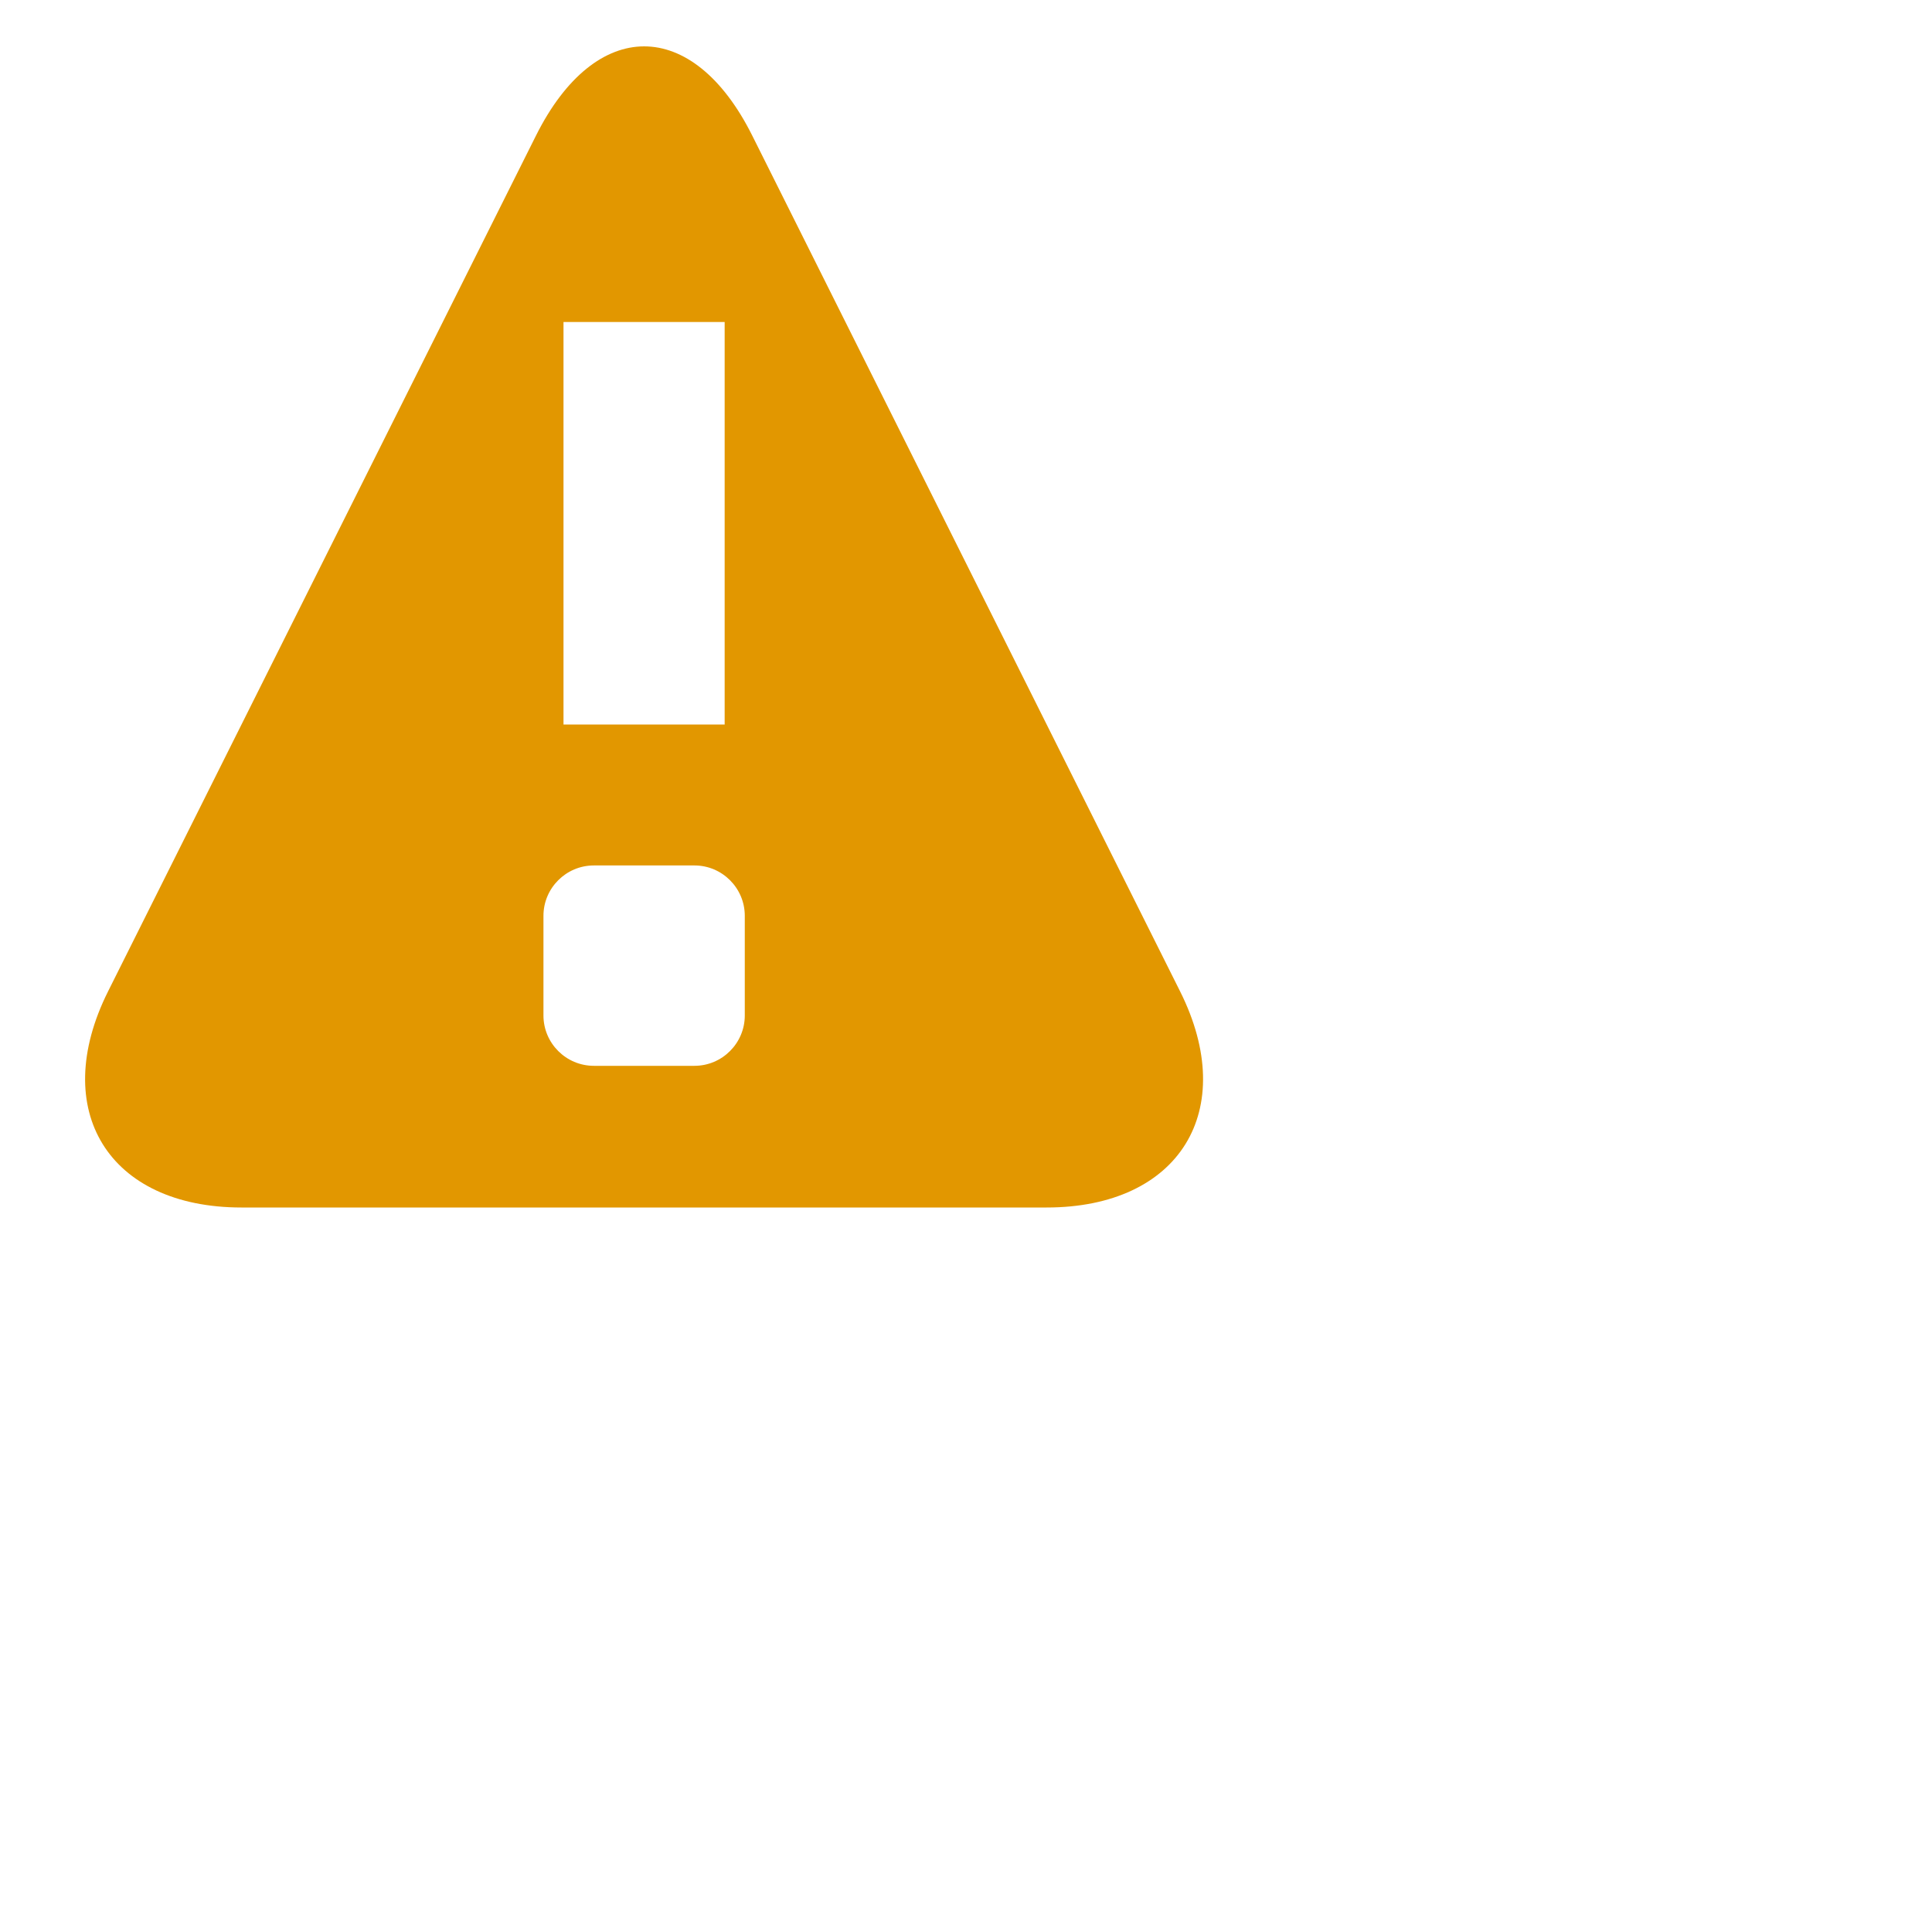
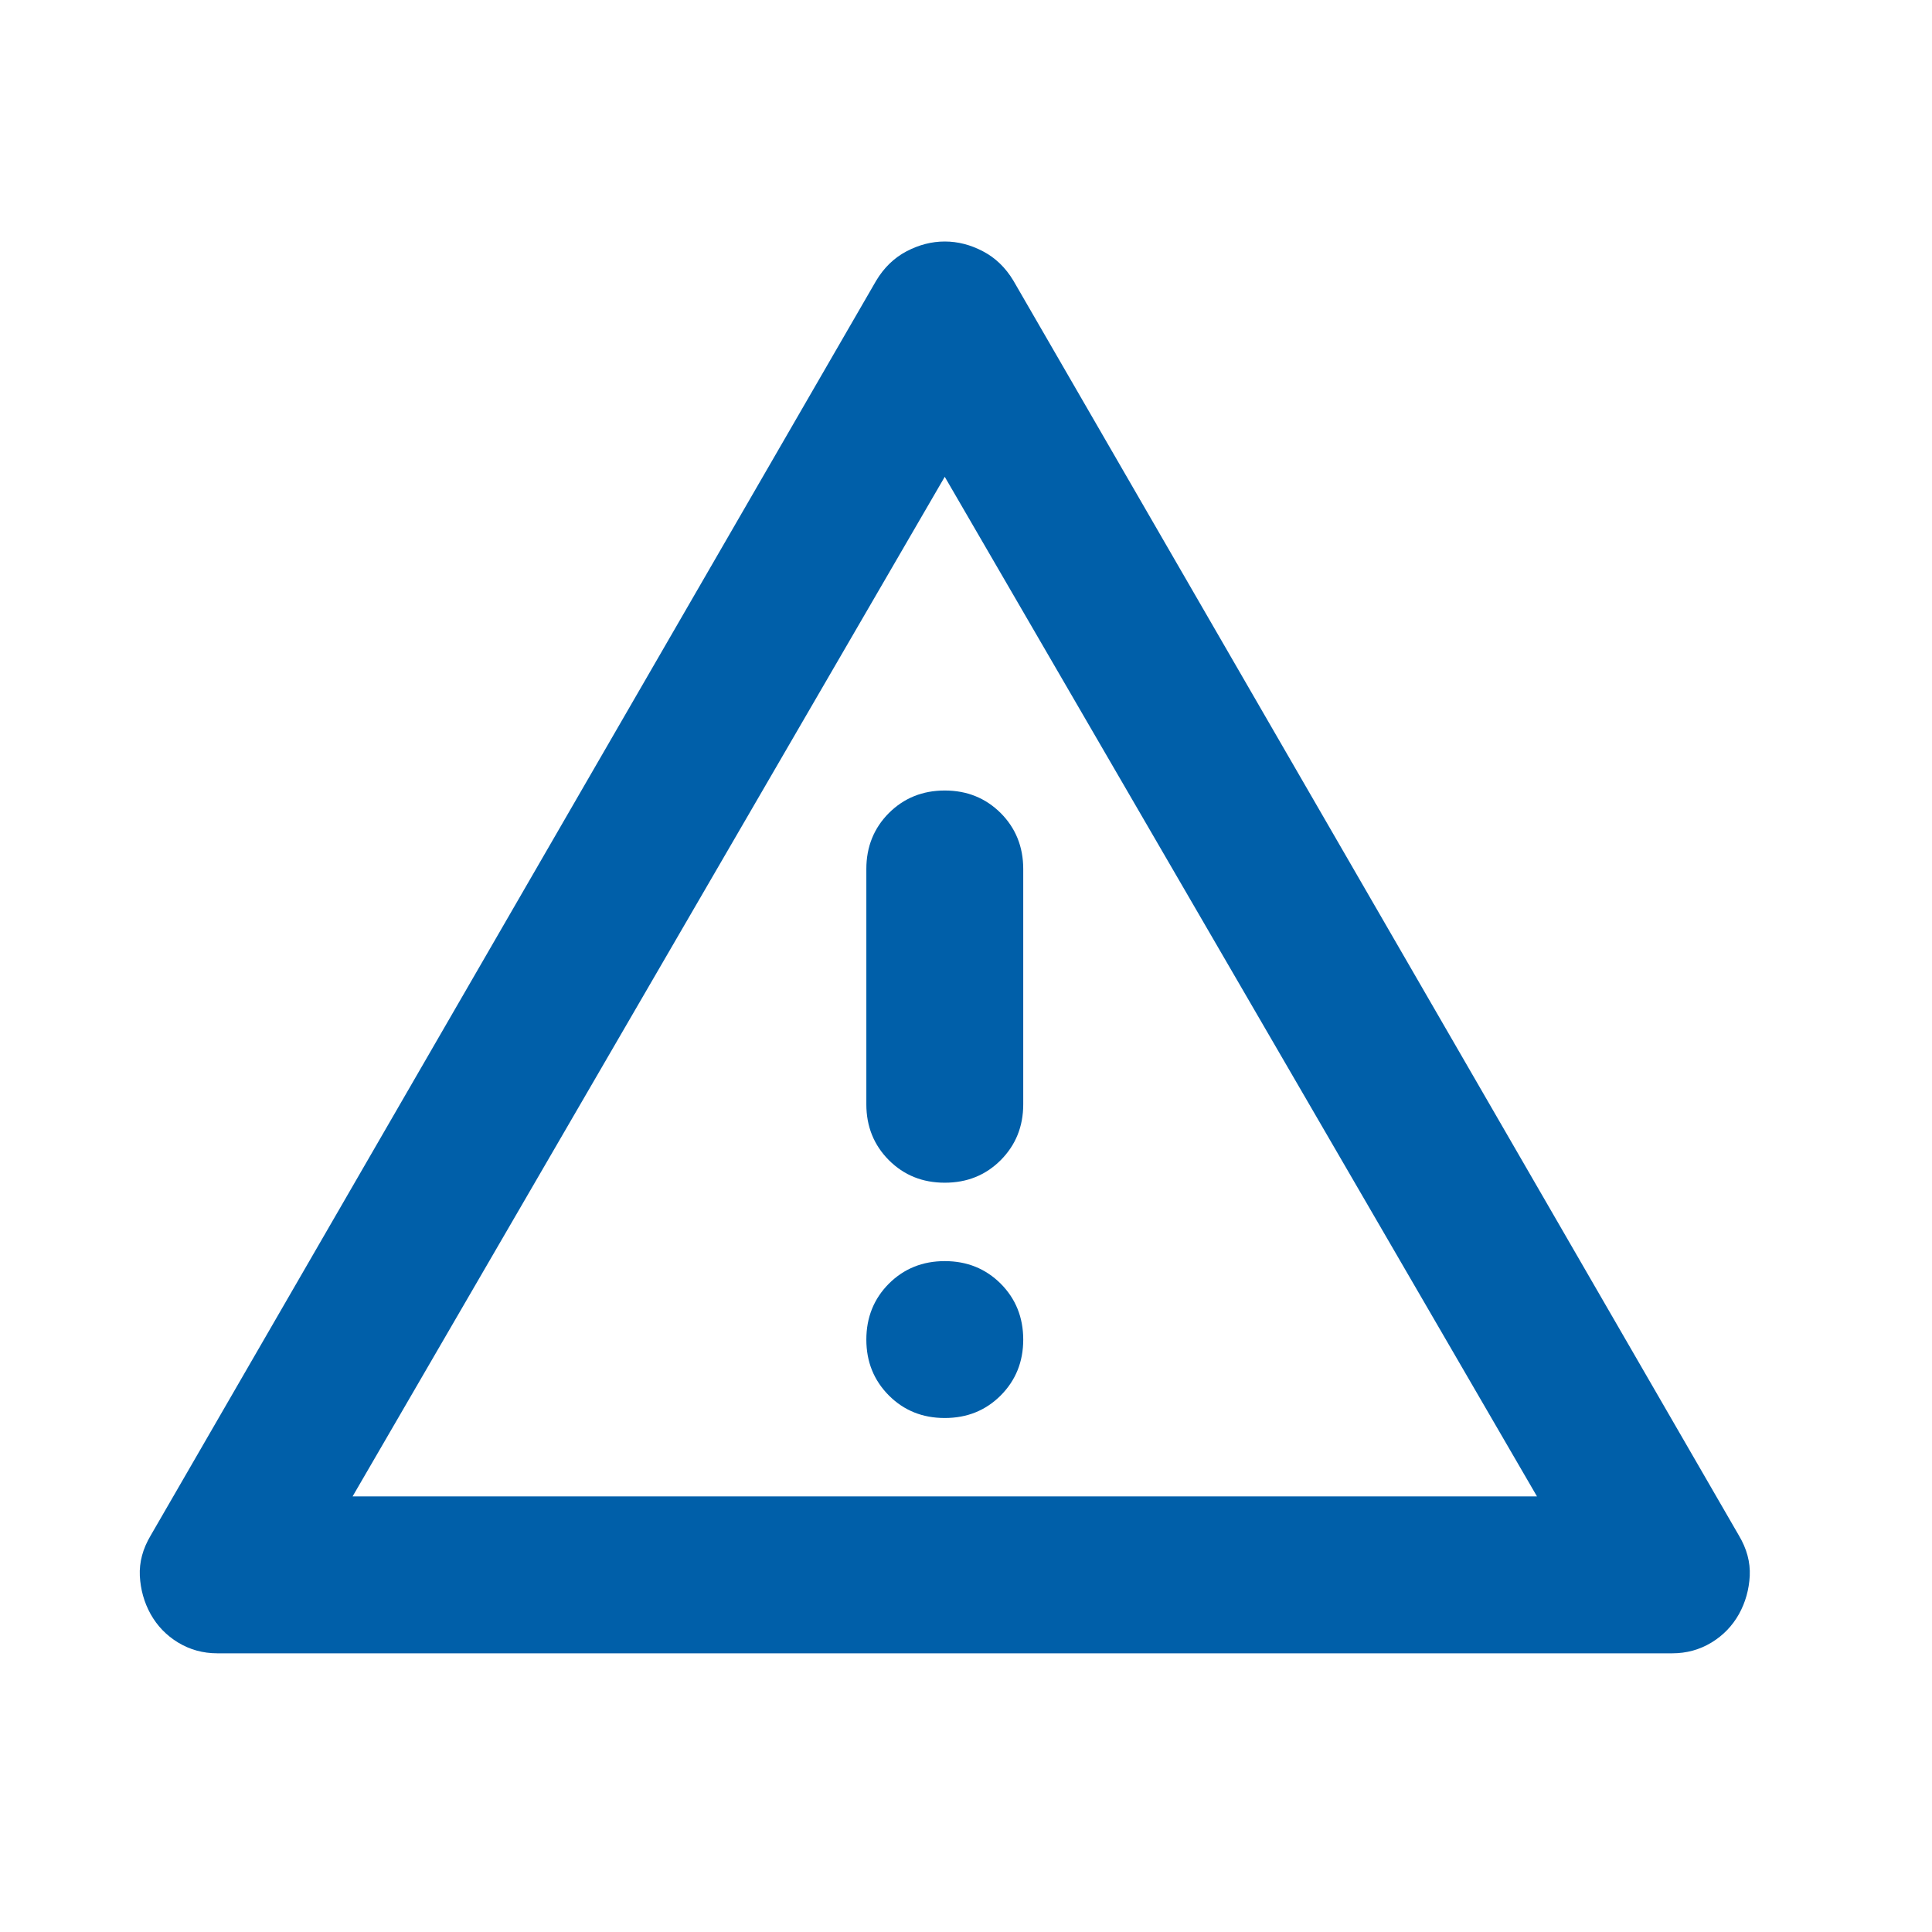
- <svg xmlns="http://www.w3.org/2000/svg" width="24" height="24" fill="#e29700">
-   <path d="M14.66 12.316l-5.316-10.633c-.738-1.476-1.946-1.476-2.685 0l-5.317 10.633c-.738 1.477.008 2.684 1.658 2.684h10.002c1.65 0 2.396-1.207 1.658-2.684zm-7.66-8.316h2.002v5h-2.002v-5zm2.252 8.615c0 .344-.281.625-.625.625h-1.25c-.345 0-.626-.281-.626-.625v-1.239c0-.344.281-.625.626-.625h1.25c.344 0 .625.281.625.625v1.239z" />
+ <svg xmlns="http://www.w3.org/2000/svg" aria-hidden="true" height="24" viewBox="0 0 24 24">
+   <path fill="#005FA9" d="M2.7 20.538C2.521 20.538 2.359 20.493 2.212 20.404C2.066 20.315 1.953 20.197 1.871 20.051C1.79 19.905 1.746 19.746 1.737 19.576C1.729 19.405 1.774 19.239 1.871 19.076L10.884 3.487C10.981 3.325 11.107 3.203 11.261 3.122C11.416 3.041 11.574 3 11.736 3C11.899 3 12.057 3.041 12.211 3.122C12.366 3.203 12.492 3.325 12.589 3.487L21.602 19.076C21.699 19.239 21.744 19.405 21.736 19.576C21.727 19.746 21.683 19.905 21.602 20.051C21.52 20.197 21.407 20.315 21.261 20.404C21.114 20.493 20.952 20.538 20.773 20.538H2.7ZM4.38 18.589H19.093L11.736 5.923L4.38 18.589ZM11.736 17.615C12.013 17.615 12.244 17.522 12.431 17.335C12.617 17.148 12.711 16.917 12.711 16.641C12.711 16.365 12.617 16.133 12.431 15.946C12.244 15.76 12.013 15.666 11.736 15.666C11.46 15.666 11.229 15.76 11.042 15.946C10.856 16.133 10.762 16.365 10.762 16.641C10.762 16.917 10.856 17.148 11.042 17.335C11.229 17.522 11.46 17.615 11.736 17.615ZM11.736 14.692C12.013 14.692 12.244 14.599 12.431 14.412C12.617 14.225 12.711 13.994 12.711 13.718V10.795C12.711 10.519 12.617 10.287 12.431 10.1C12.244 9.914 12.013 9.82 11.736 9.82C11.46 9.82 11.229 9.914 11.042 10.1C10.856 10.287 10.762 10.519 10.762 10.795V13.718C10.762 13.994 10.856 14.225 11.042 14.412C11.229 14.599 11.46 14.692 11.736 14.692Z">
+   </path>
</svg>
